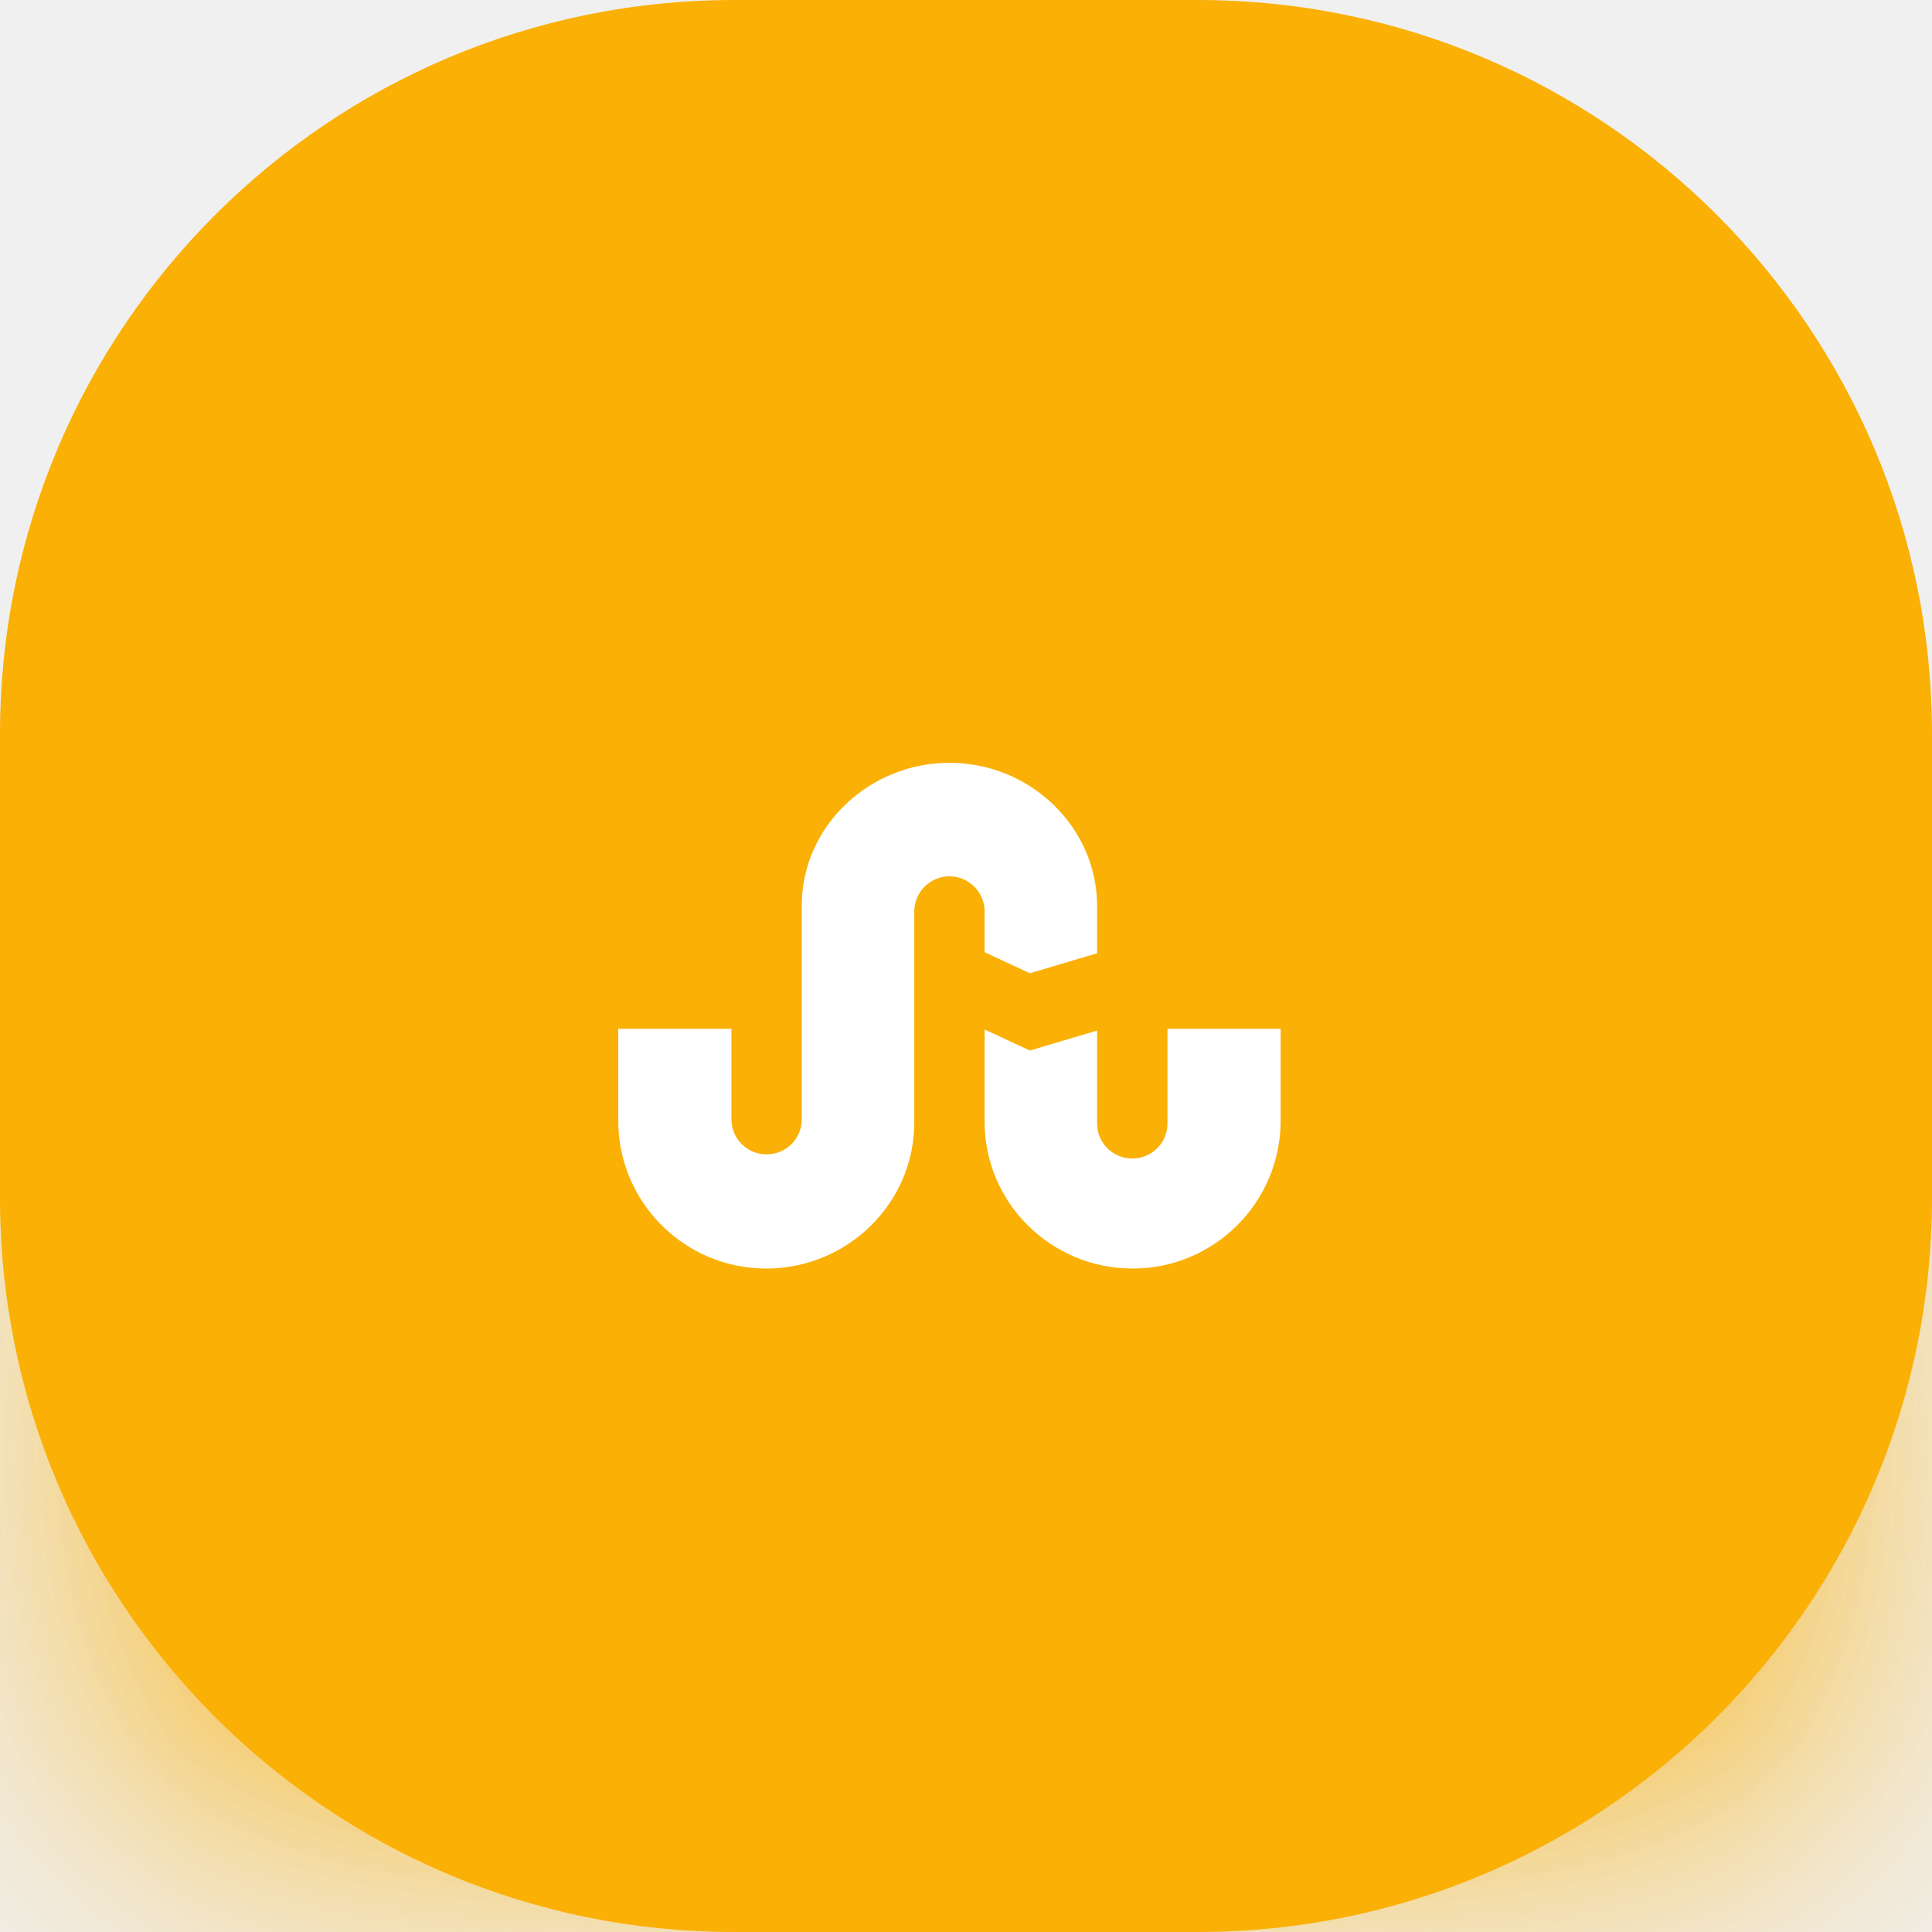
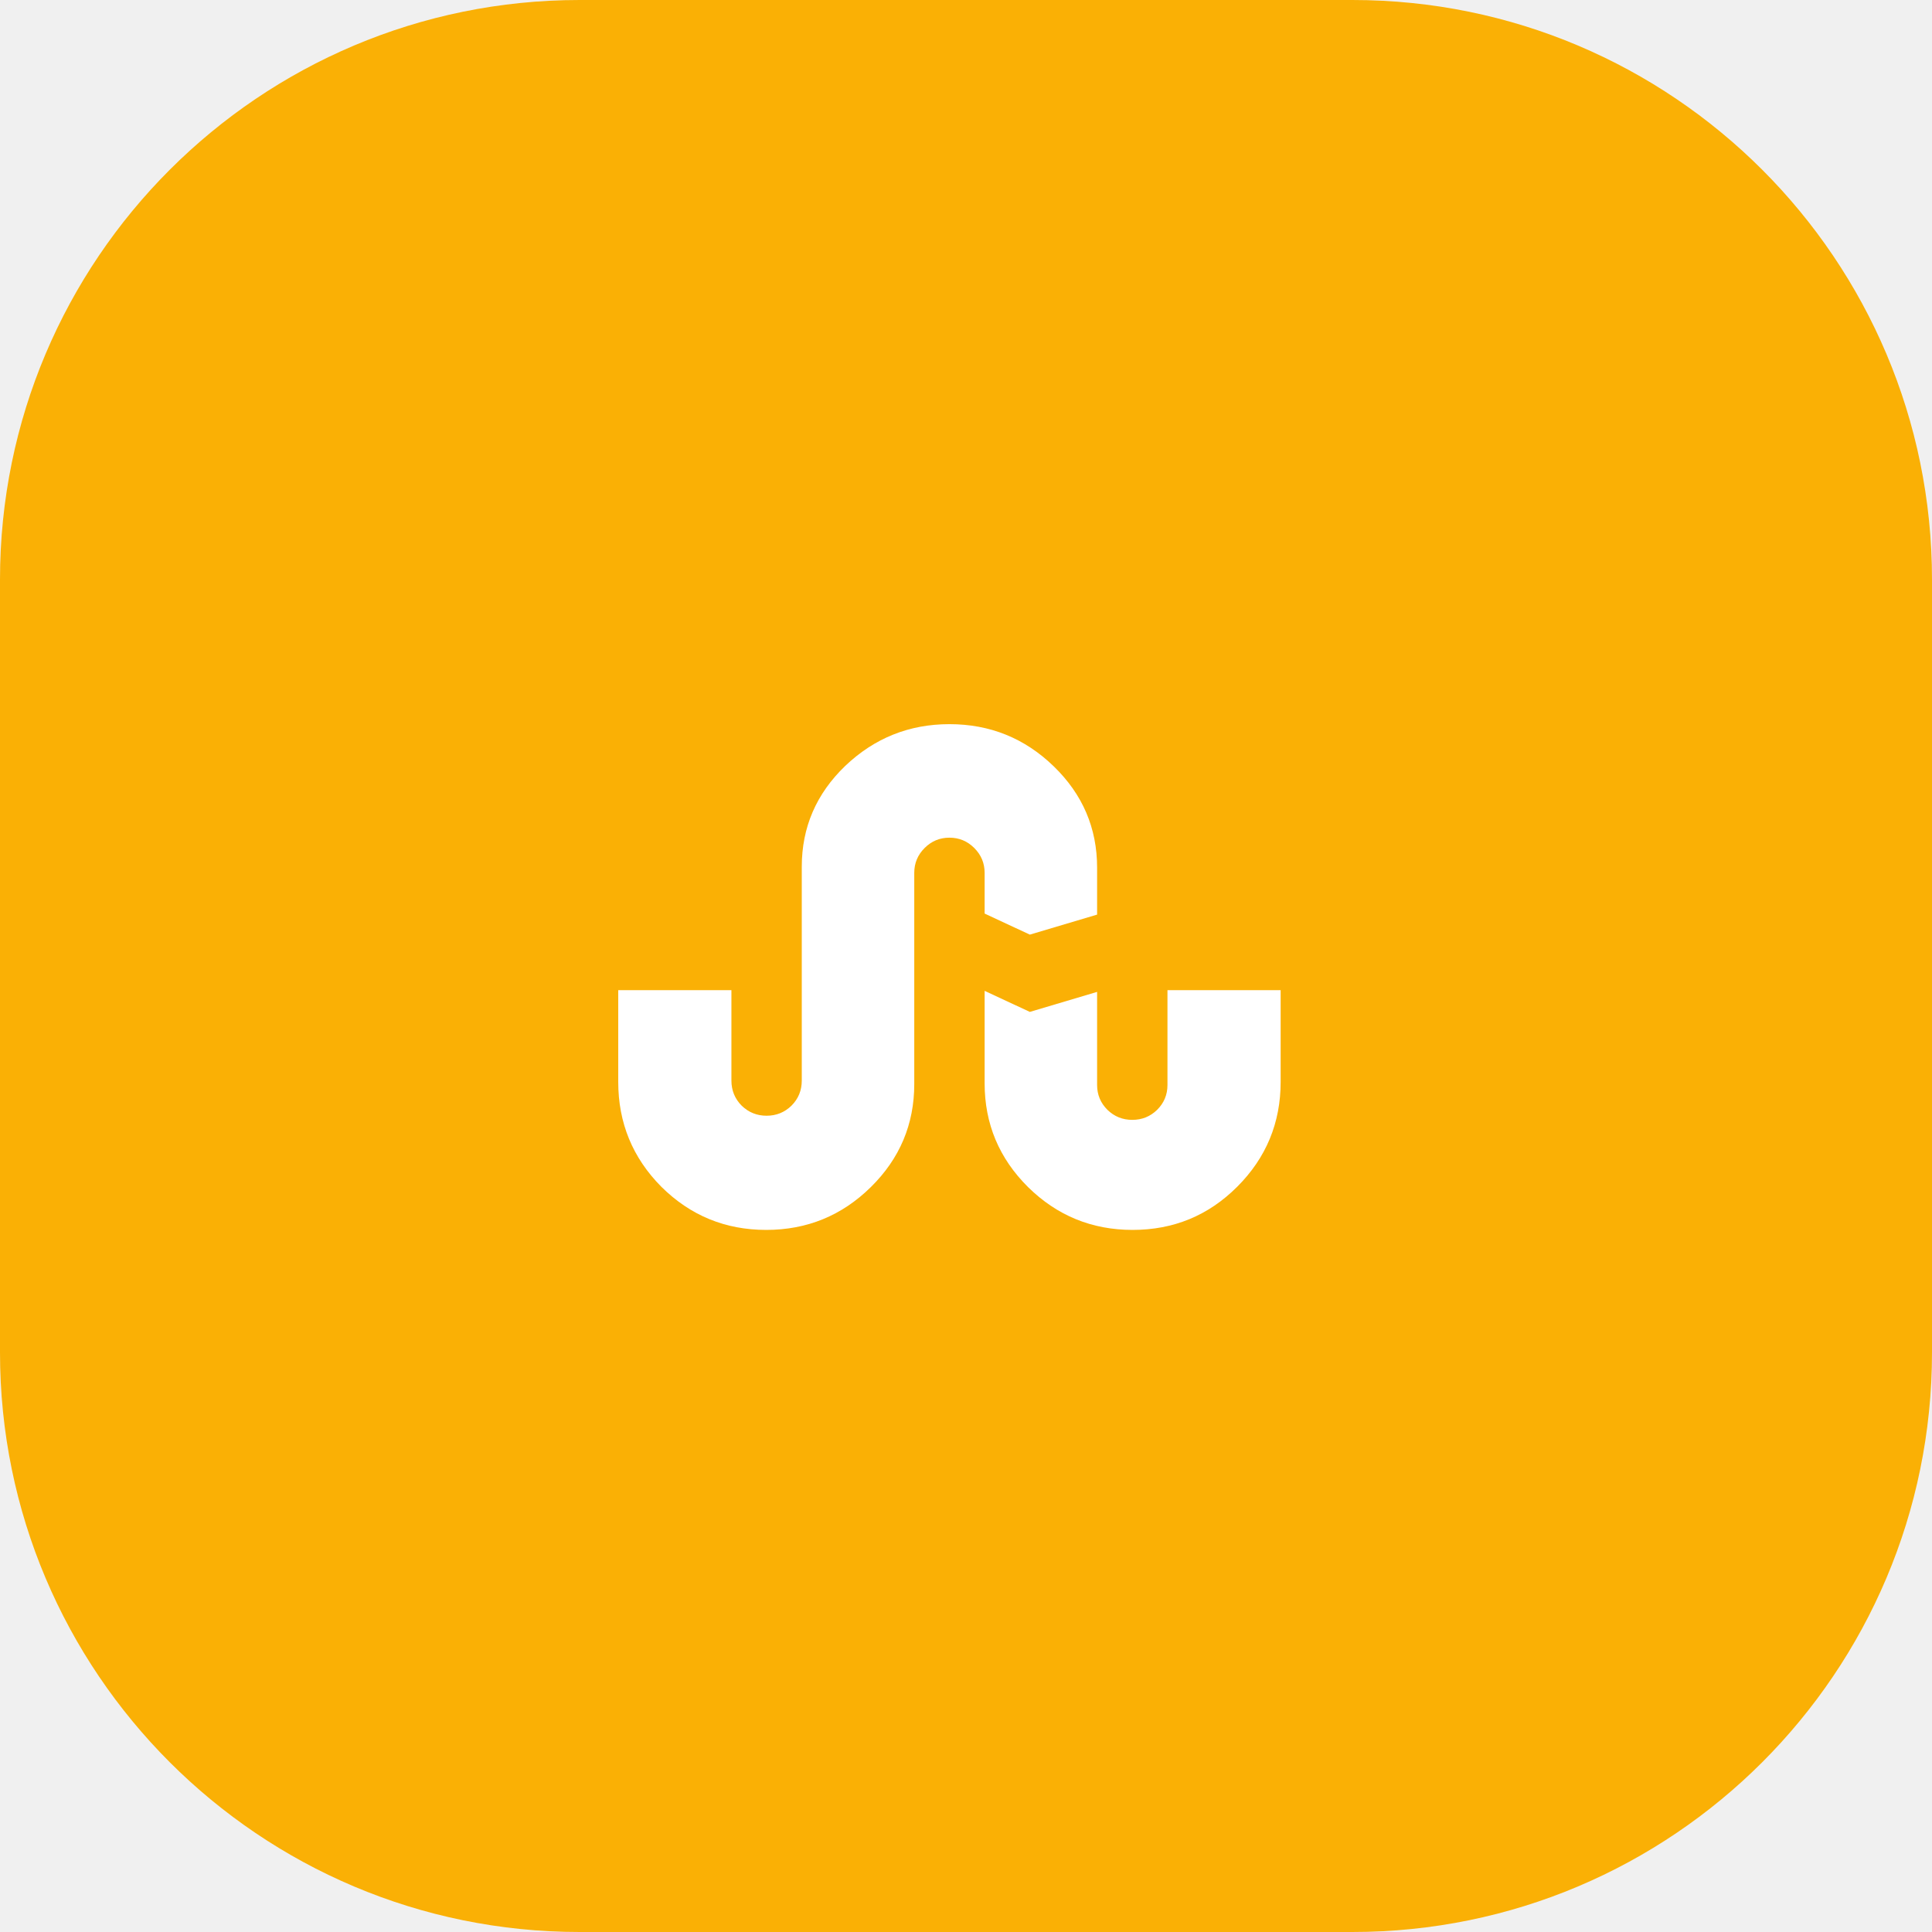
<svg xmlns="http://www.w3.org/2000/svg" width="50" height="50" viewBox="0 0 50 50" fill="none">
  <g clip-path="url(#clip0_0_549)">
-     <g opacity="0.848" filter="url(#filter0_f_0_549)">
-       <rect y="25" width="50" height="25" rx="12.5" fill="#FAB005" />
-     </g>
-     <rect width="50" height="50" rx="19" fill="#FAB005" />
-     <path d="M25.482 24.643L26.652 25.188L28.393 24.67V23.455C28.393 21.393 26.652 19.741 24.571 19.741C22.5 19.741 20.75 21.384 20.75 23.429V28.964C20.75 29.473 20.339 29.875 19.839 29.875C19.339 29.875 18.929 29.473 18.929 28.964V26.625H16C16 28.973 16 29 16 29C16 31.116 17.714 32.83 19.83 32.83C21.929 32.83 23.661 31.143 23.661 29.054V23.589C23.661 23.089 24.071 22.679 24.571 22.679C25.071 22.679 25.482 23.089 25.482 23.589V24.643ZM30.214 26.625V29.08C30.214 29.58 29.804 29.982 29.304 29.982C28.804 29.982 28.393 29.58 28.393 29.08V26.67L26.652 27.188L25.482 26.643V29.036C25.482 31.134 27.205 32.83 29.312 32.83C31.429 32.83 33.143 31.116 33.143 29C33.143 29 33.143 28.973 33.143 26.625H30.214Z" fill="white" />
+     <rect width="50" height="50" rx="15" fill="#FAB005" />
+     <path d="M25.482 23.643V22.589C25.482 22.339 25.393 22.125 25.214 21.946C25.036 21.768 24.821 21.679 24.571 21.679C24.321 21.679 24.107 21.768 23.929 21.946C23.75 22.125 23.661 22.339 23.661 22.589V28.054C23.661 29.095 23.286 29.985 22.536 30.723C21.786 31.461 20.884 31.83 19.83 31.83C18.771 31.83 17.866 31.458 17.116 30.714C16.372 29.964 16 29.059 16 28V25.625H18.929V27.964C18.929 28.22 19.018 28.438 19.196 28.616C19.375 28.789 19.589 28.875 19.839 28.875C20.089 28.875 20.304 28.789 20.482 28.616C20.661 28.438 20.75 28.22 20.75 27.964V22.429C20.75 21.411 21.125 20.542 21.875 19.821C22.631 19.101 23.53 18.741 24.571 18.741C25.619 18.741 26.518 19.104 27.268 19.83C28.018 20.556 28.393 21.431 28.393 22.455V23.67L26.652 24.188L25.482 23.643ZM30.214 25.625H33.143V28C33.143 29.059 32.768 29.964 32.018 30.714C31.274 31.458 30.372 31.83 29.312 31.83C28.259 31.83 27.357 31.461 26.607 30.723C25.857 29.979 25.482 29.083 25.482 28.036V25.643L26.652 26.188L28.393 25.67V28.08C28.393 28.33 28.482 28.545 28.661 28.723C28.839 28.896 29.054 28.982 29.304 28.982C29.554 28.982 29.768 28.896 29.946 28.723C30.125 28.545 30.214 28.33 30.214 28.08V25.625Z" fill="white" />
  </g>
  <defs>
-     <filter id="filter0_f_0_549" x="-27.183" y="-2.183" width="104.366" height="79.366" filterUnits="userSpaceOnUse" color-interpolation-filters="sRGB">
-       <feFlood flood-opacity="0" result="BackgroundImageFix" />
-       <feBlend mode="normal" in="SourceGraphic" in2="BackgroundImageFix" result="shape" />
-       <feGaussianBlur stdDeviation="13.591" result="effect1_foregroundBlur_0_549" />
-     </filter>
    <clipPath id="clip0_0_549">
      <rect width="50" height="50" fill="white" />
    </clipPath>
  </defs>
</svg>
